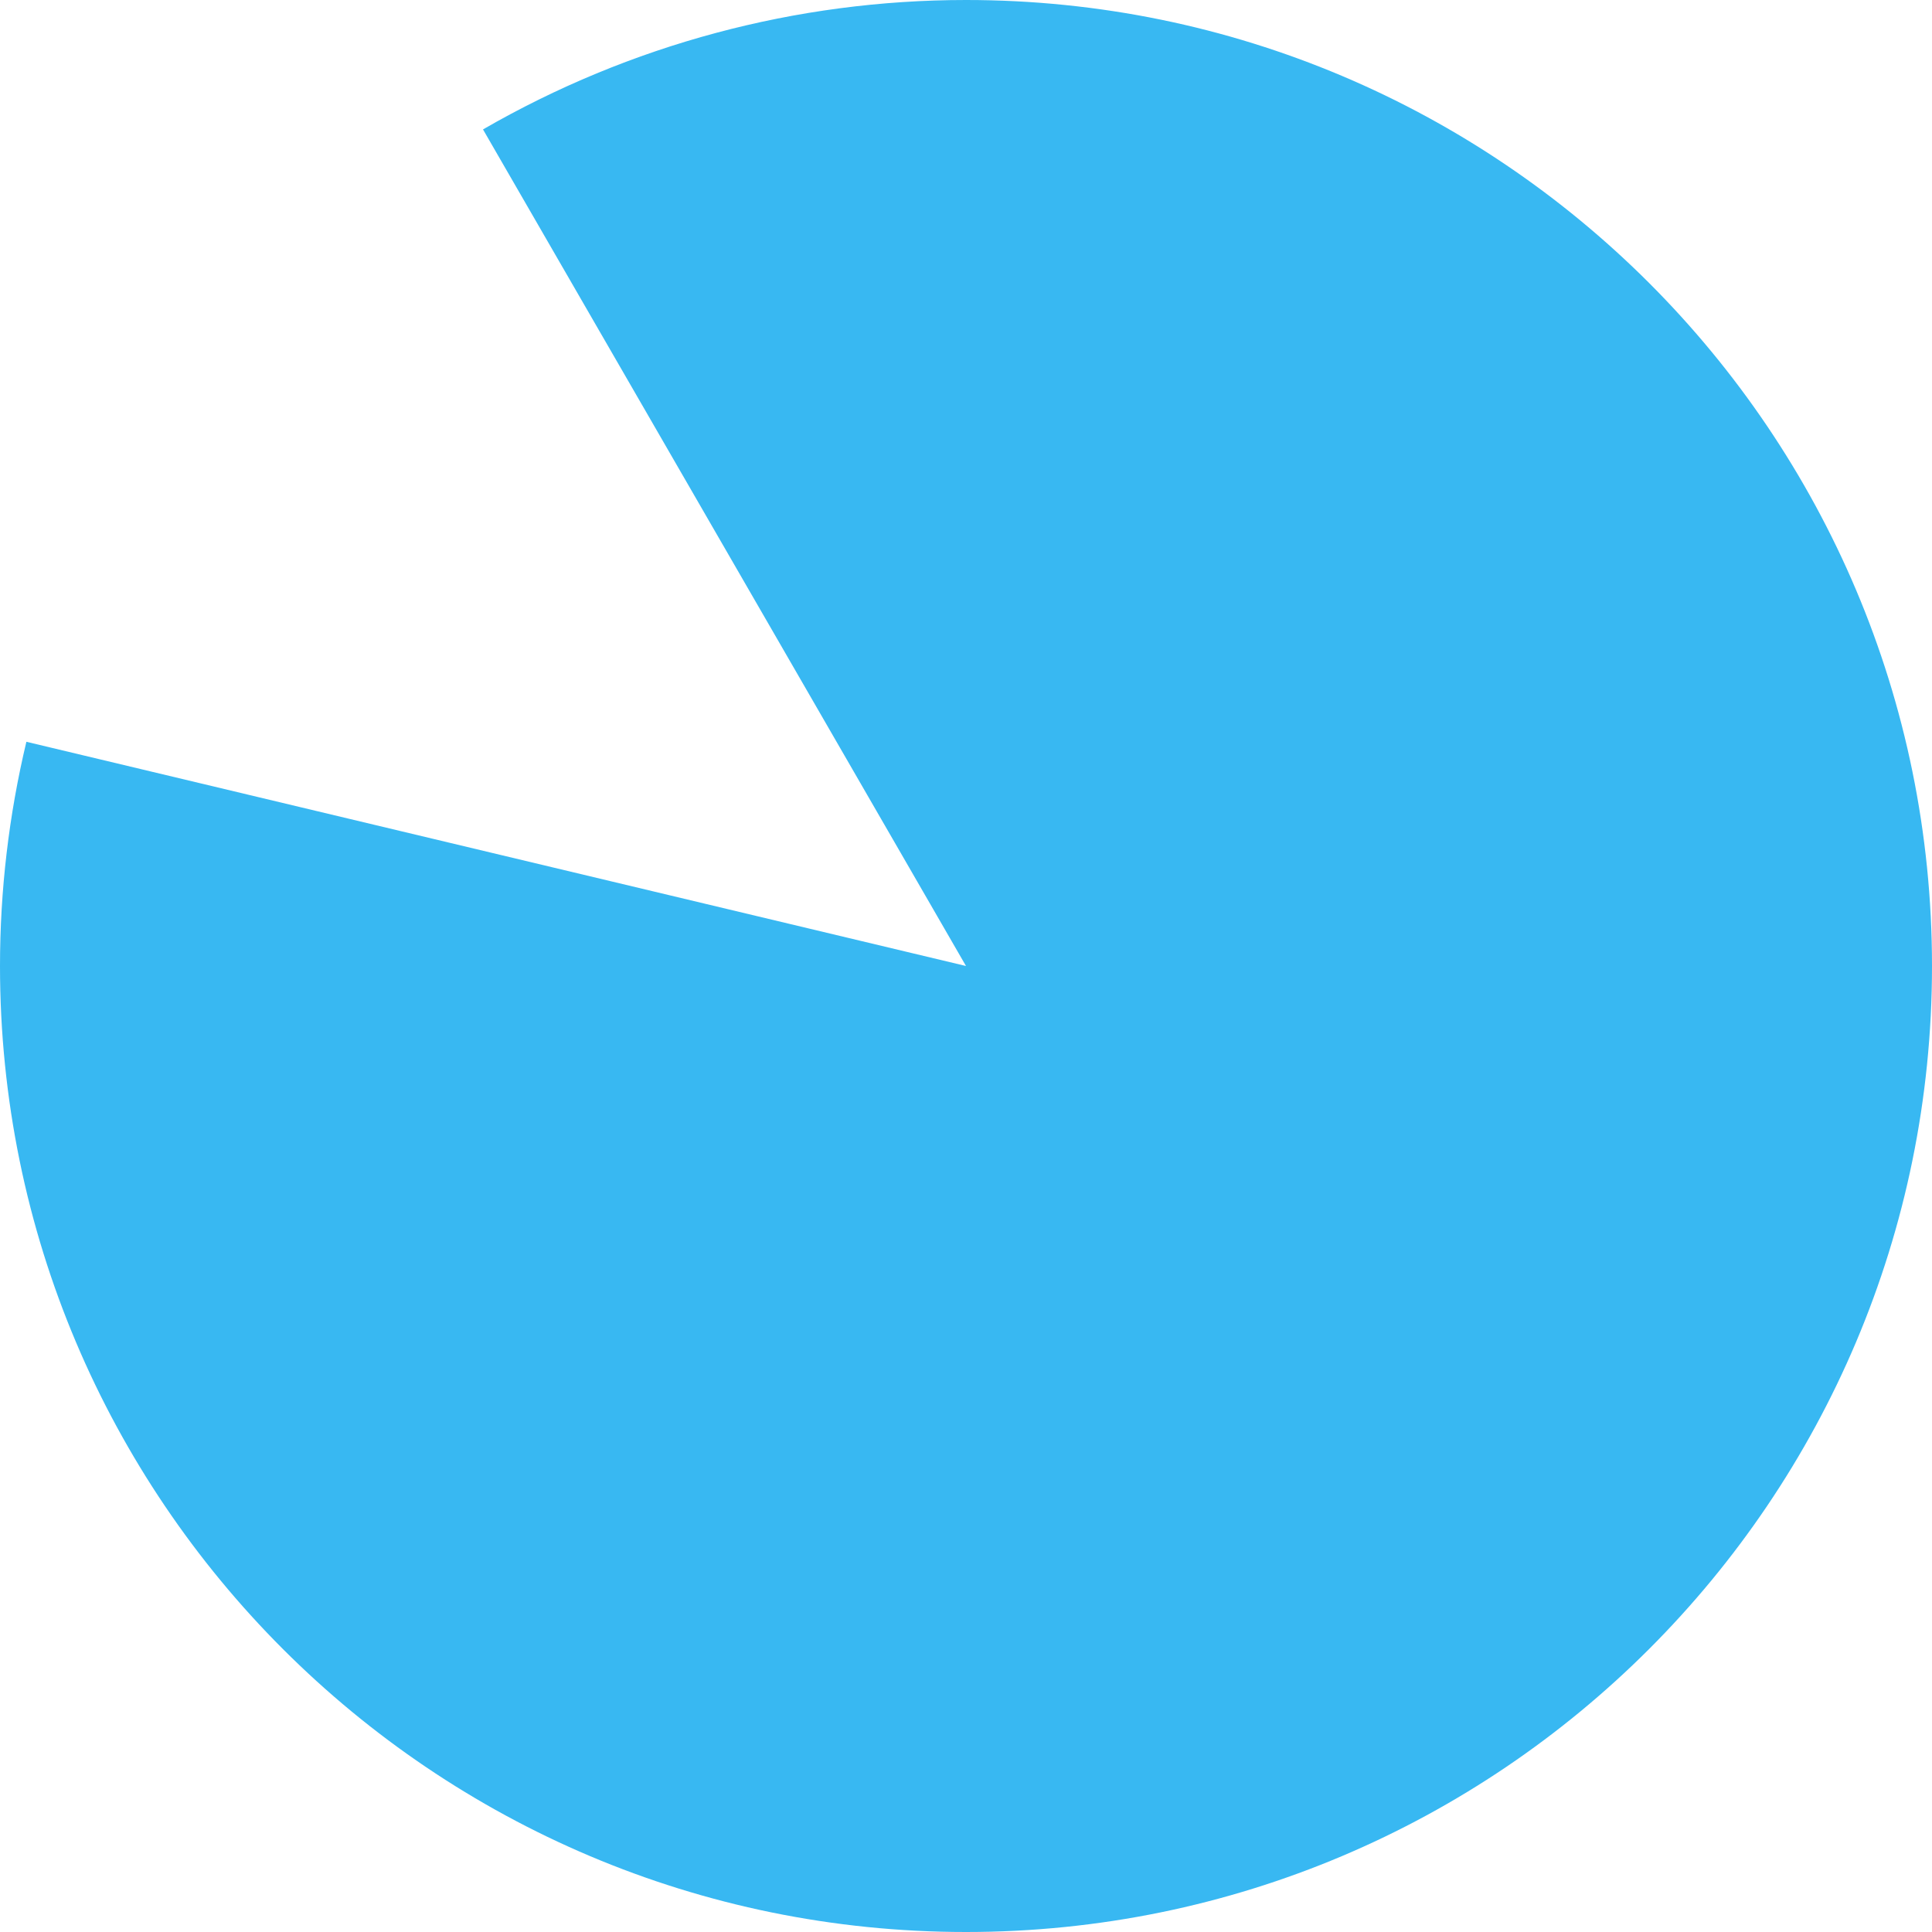
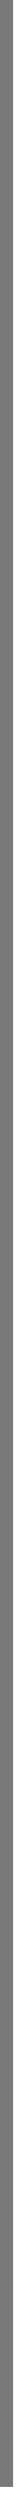
- <svg xmlns="http://www.w3.org/2000/svg" version="1.1" width="160px" height="160px">
-   <g transform="matrix(1 0 0 1 -1477 -2618 )">
-     <path d="M 1557 2618  C 1601.183 2618  1637 2653.817  1637 2698  C 1637 2742.183  1601.183 2778  1557 2778  C 1512.817 2778  1477 2742.183  1477 2698  C 1477 2691.746  1477.733 2685.514  1479.185 2679.431  L 1557 2698  L 1517 2628.718  C 1529.162 2621.697  1542.957 2618  1557 2618  Z " fill-rule="nonzero" fill="#38b8f2" stroke="none" />
+ <svg xmlns="http://www.w3.org/2000/svg" version="1.1" width="2px" height="191px">
+   <g transform="matrix(1 0 0 1 -924 -1896 )">
+     <path d="M 924.5 1896  L 924.5 2086  " stroke-width="1" stroke="#797979" fill="none" />
  </g>
</svg>
